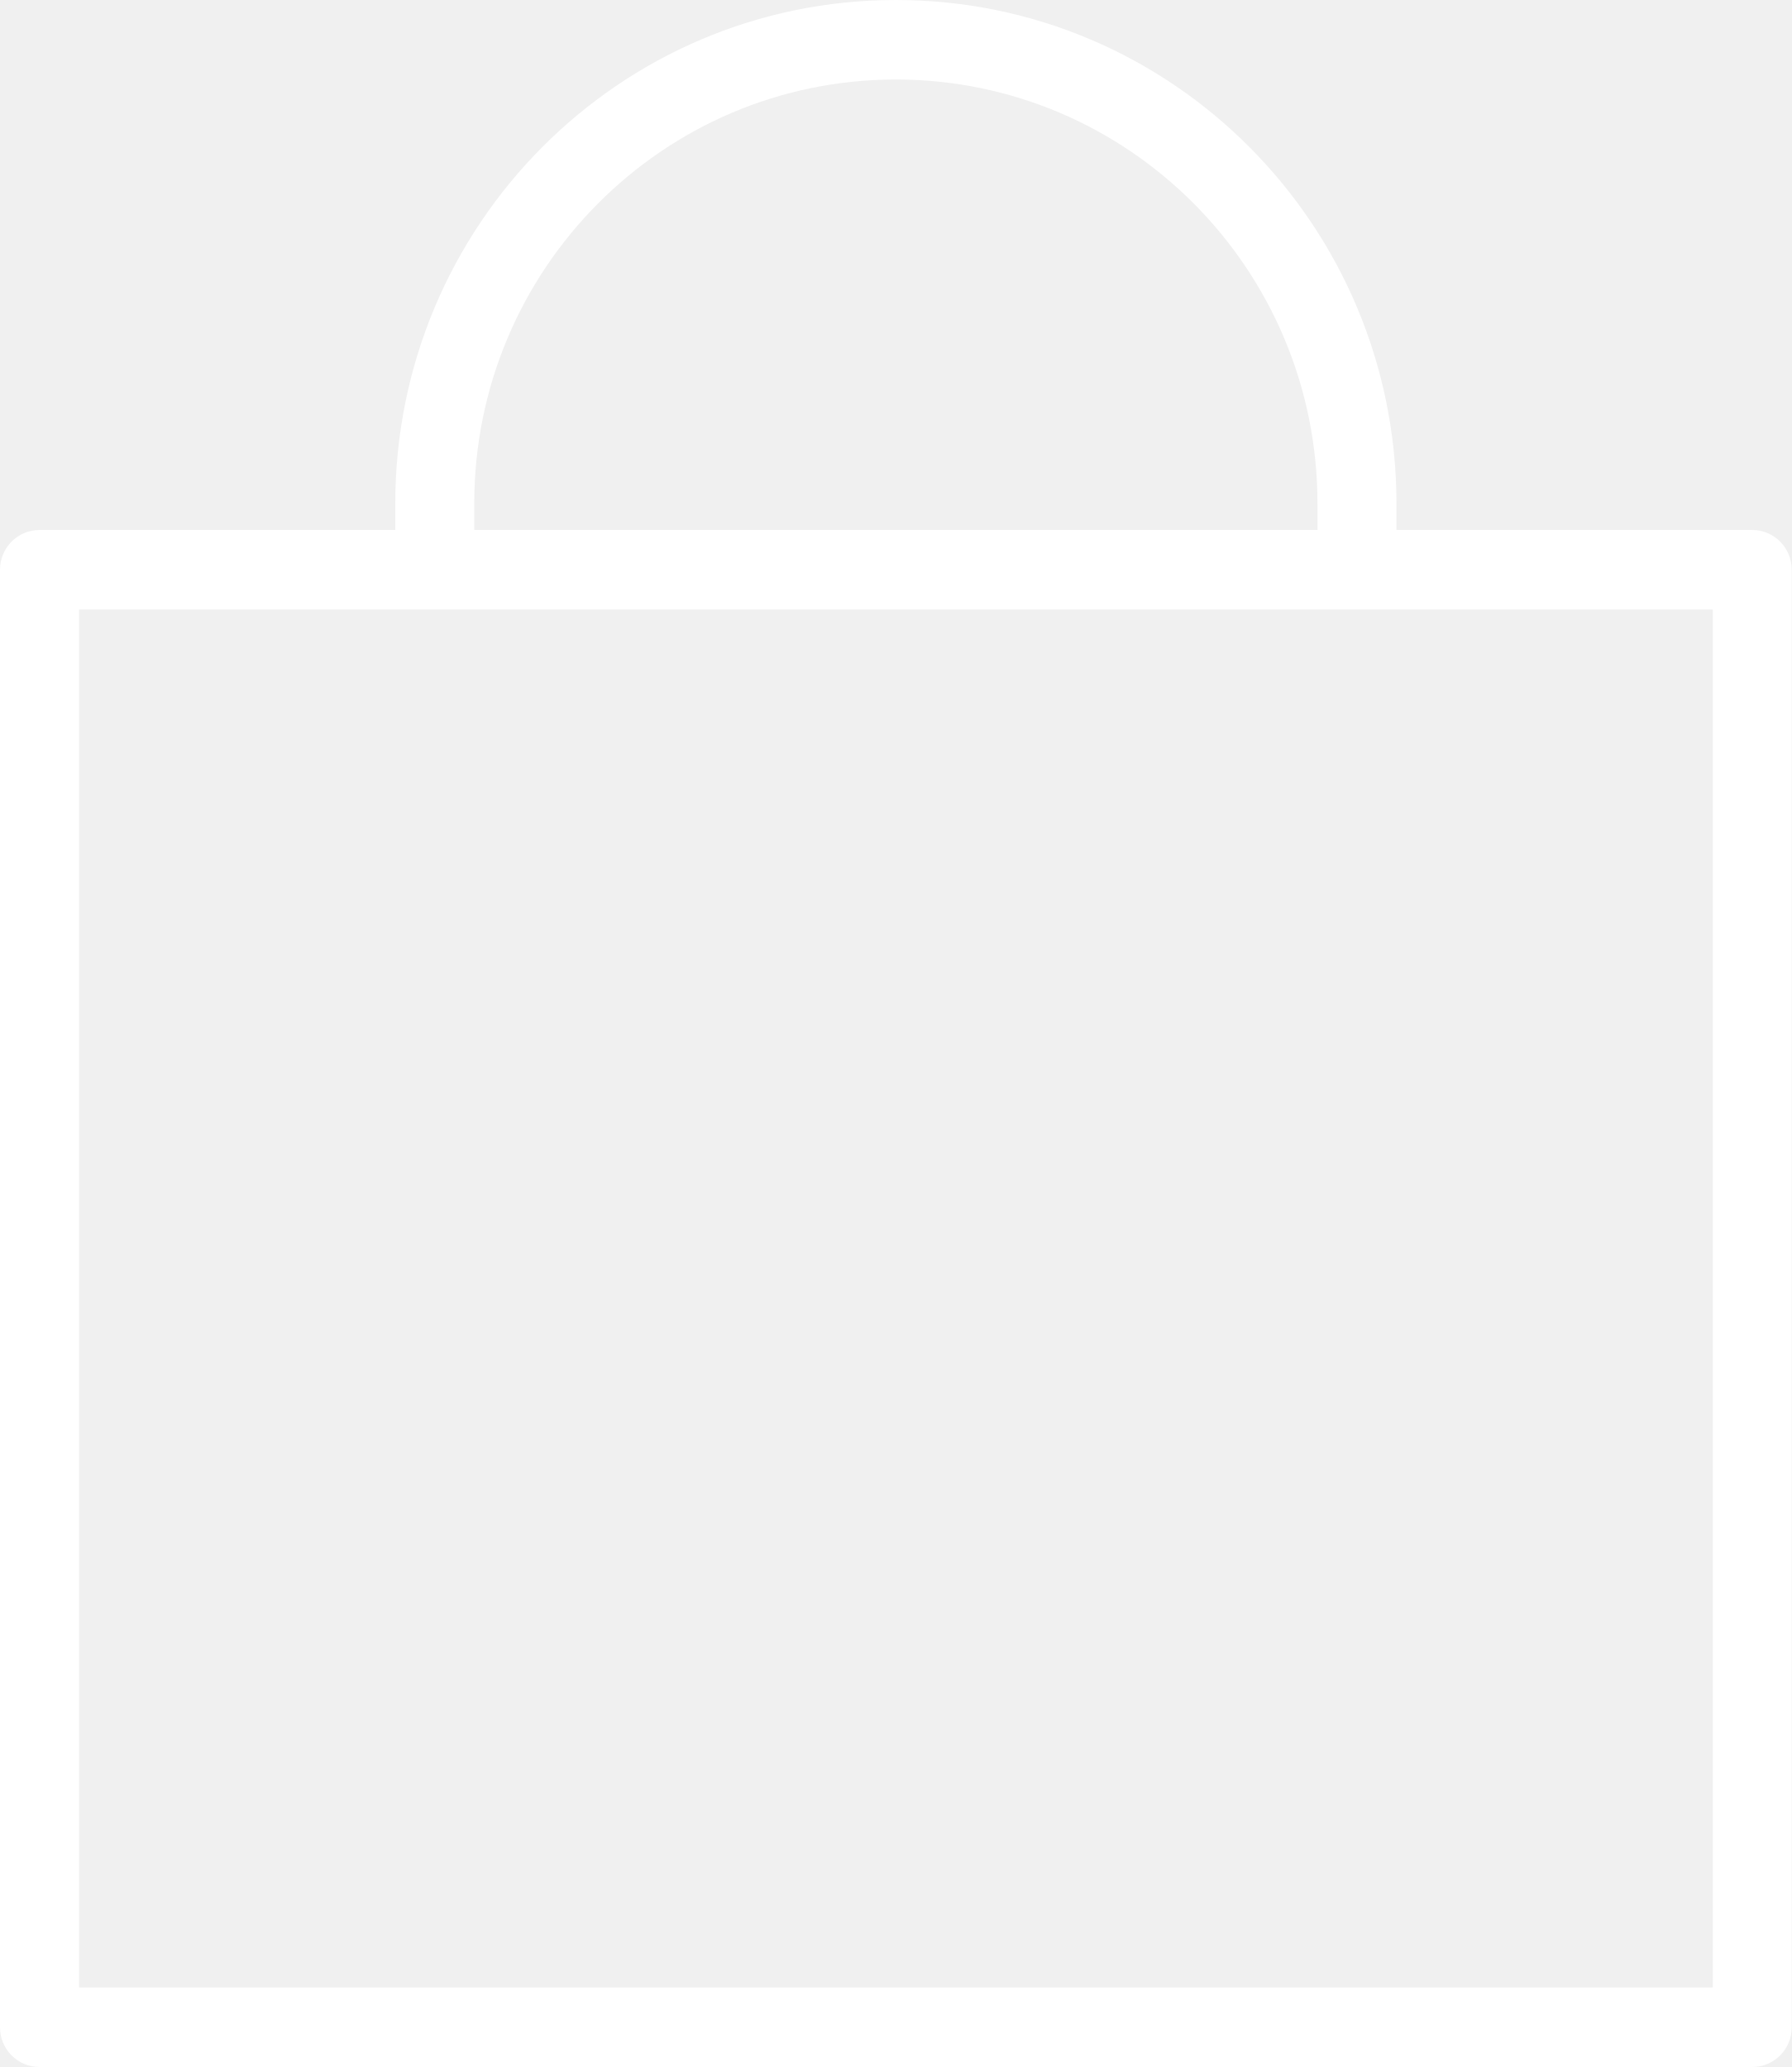
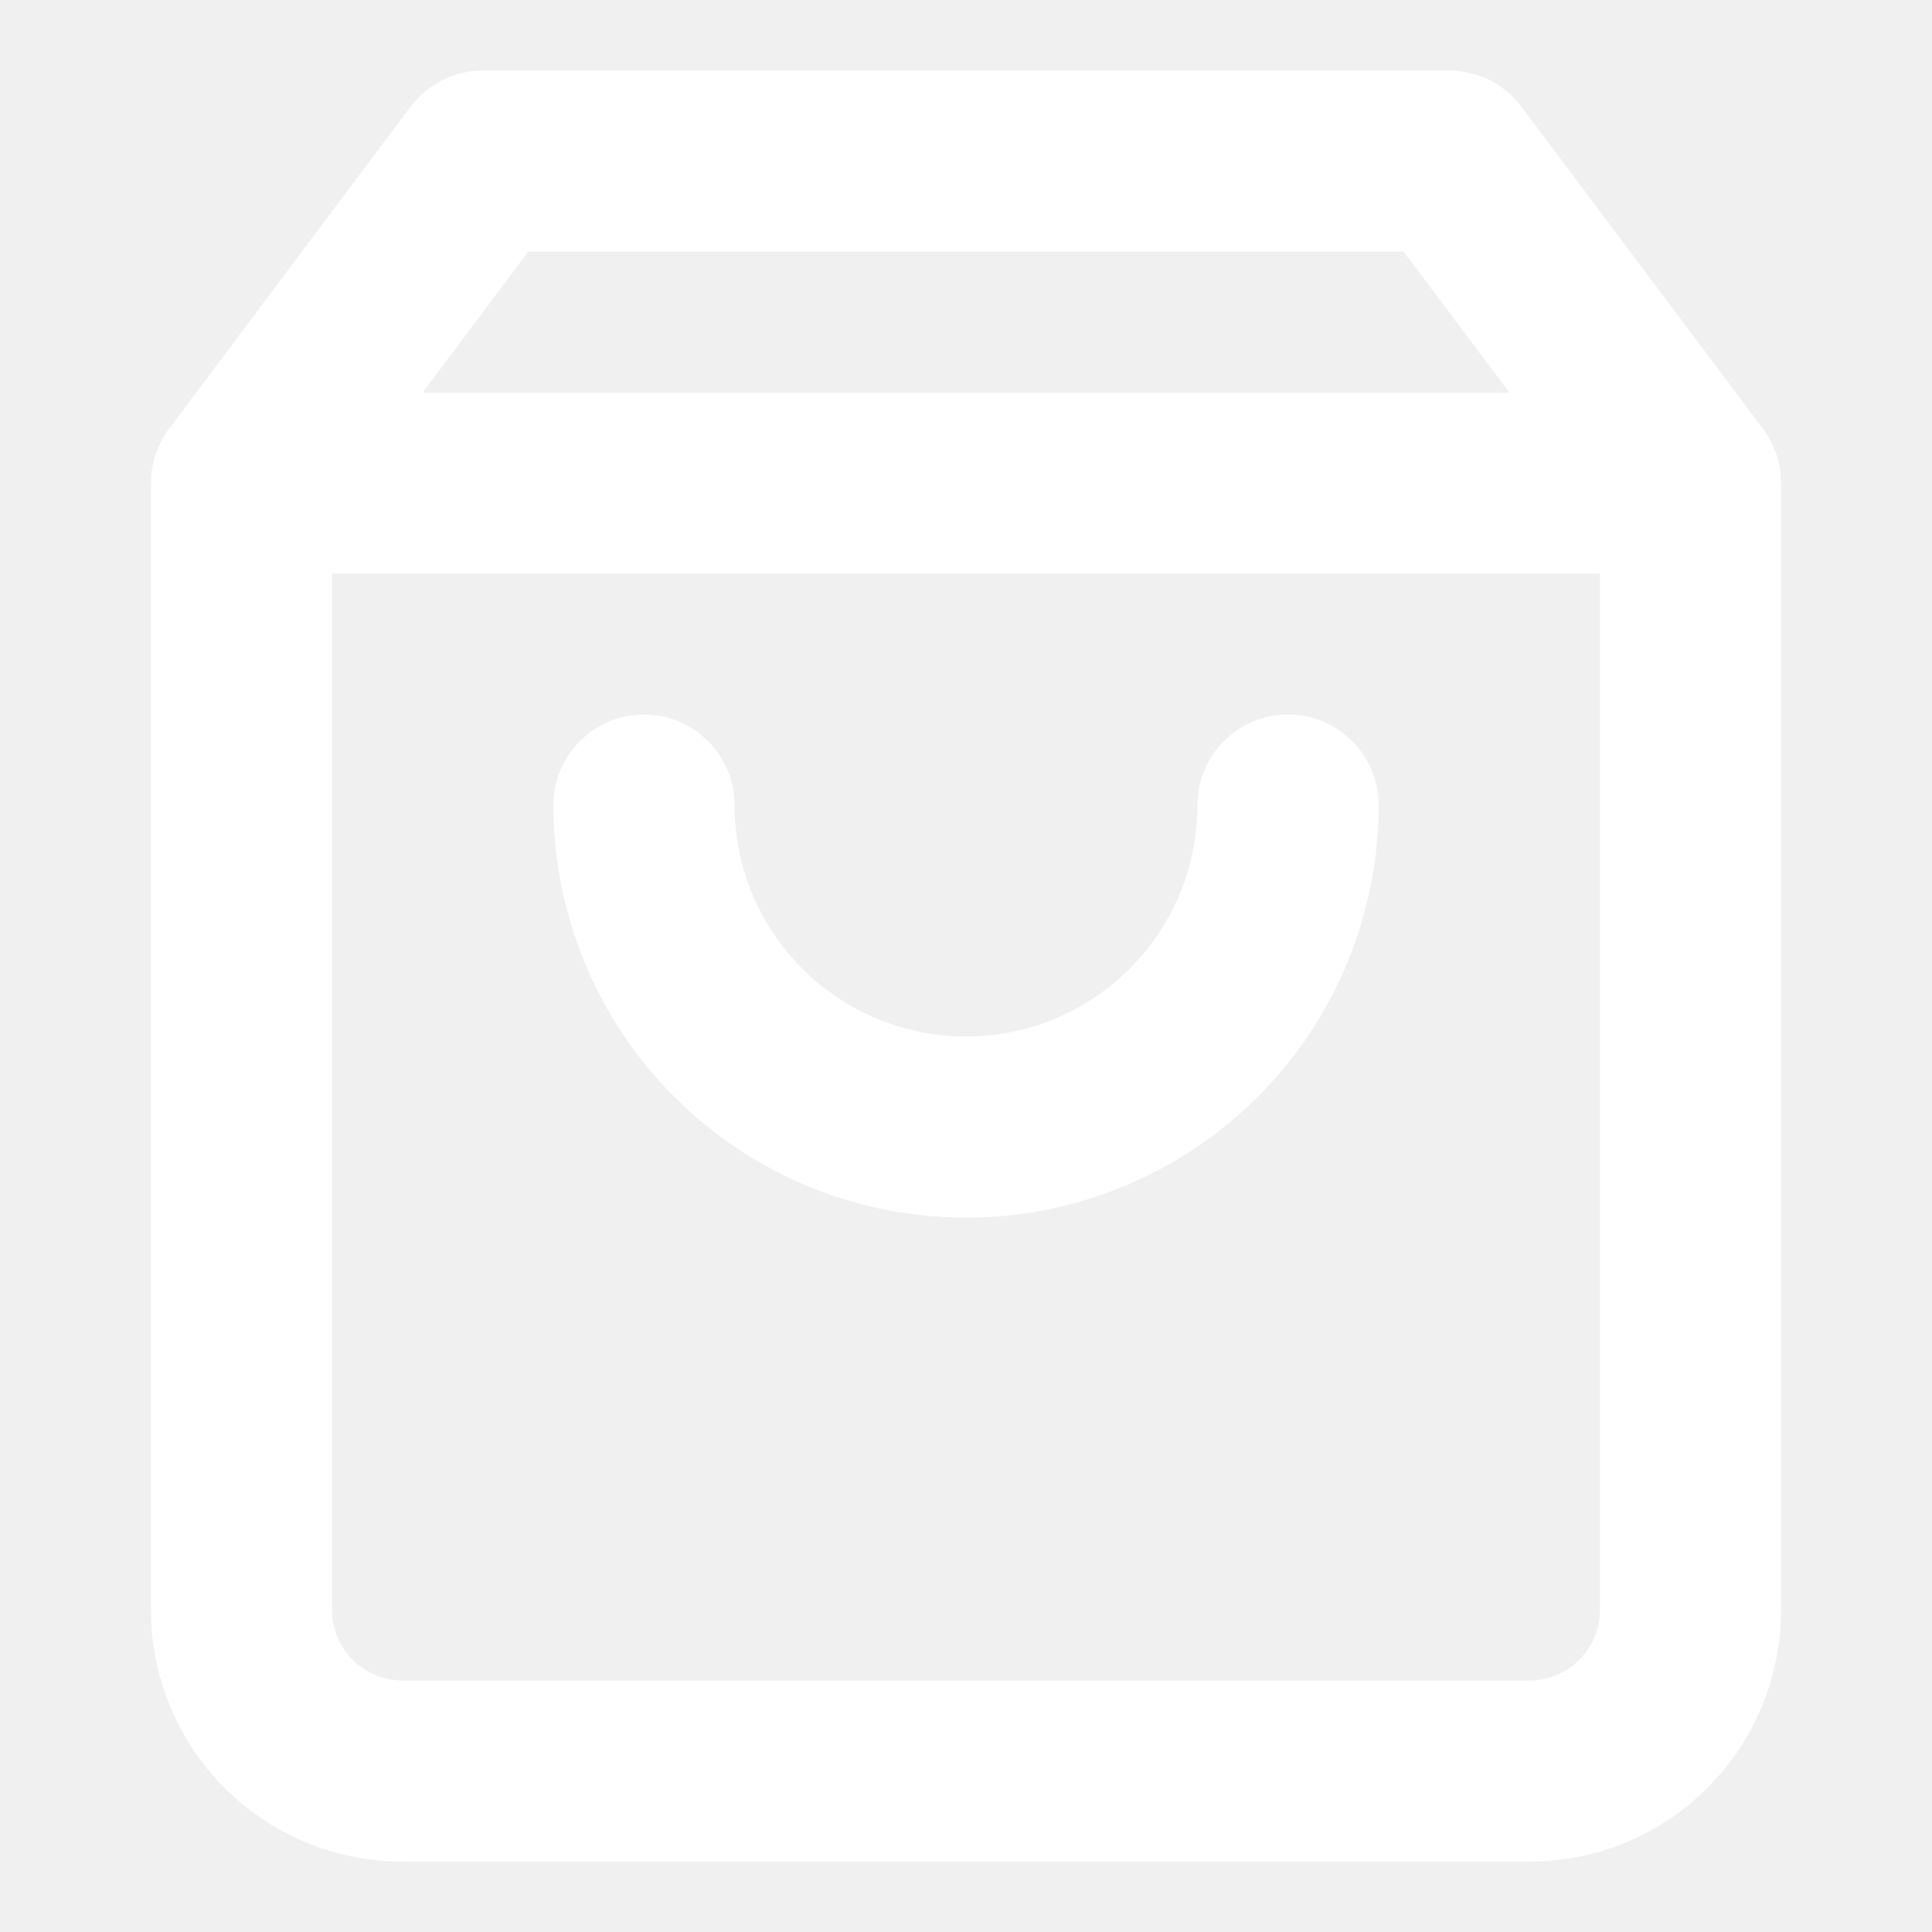
- <svg xmlns="http://www.w3.org/2000/svg" width="13" height="15" viewBox="0 0 13 15" fill="none">
-   <path fill-rule="evenodd" clip-rule="evenodd" d="M6.5 0C4.494 0 2.868 1.636 2.868 3.654V3.846H0.287C0.128 3.846 0 3.975 0 4.135V14.712C0 14.871 0.128 15 0.287 15H12.713C12.872 15 13 14.871 13 14.712V4.135C13 3.975 12.872 3.846 12.713 3.846H10.132V3.654C10.132 1.636 8.506 0 6.5 0ZM3.441 3.654C3.441 1.955 4.811 0.577 6.5 0.577C8.189 0.577 9.559 1.955 9.559 3.654V3.846H3.441V3.654ZM0.574 14.423V4.423H12.427V14.423H0.574Z" fill="white" />
+ <svg xmlns="http://www.w3.org/2000/svg" width="16" height="16" viewBox="0 0 16 16" fill="none">
+   <path fill-rule="evenodd" clip-rule="evenodd" d="M3.4 0.884C3.542 0.695 3.764 0.584 4 0.584H12C12.236 0.584 12.458 0.695 12.6 0.884L14.595 3.545C14.692 3.671 14.75 3.829 14.75 4.001V13.334C14.75 13.886 14.53 14.416 14.14 14.807C13.749 15.198 13.219 15.417 12.667 15.417H3.333C2.781 15.417 2.251 15.198 1.86 14.807C1.469 14.416 1.25 13.886 1.25 13.334V4.001C1.25 3.829 1.308 3.671 1.405 3.545L3.4 0.884ZM2.75 4.751V13.334C2.75 13.489 2.811 13.637 2.921 13.746C3.03 13.856 3.179 13.917 3.333 13.917H12.667C12.821 13.917 12.97 13.856 13.079 13.746C13.188 13.637 13.25 13.489 13.25 13.334V4.751H2.75ZM12.5 3.251H3.5L4.375 2.084H11.625L12.5 3.251ZM5.333 5.917C5.748 5.917 6.083 6.253 6.083 6.667C6.083 7.176 6.285 7.663 6.645 8.023C7.004 8.382 7.492 8.584 8 8.584C8.508 8.584 8.996 8.382 9.355 8.023C9.715 7.663 9.917 7.176 9.917 6.667C9.917 6.253 10.252 5.917 10.667 5.917C11.081 5.917 11.417 6.253 11.417 6.667C11.417 7.573 11.057 8.443 10.416 9.083C9.775 9.724 8.906 10.084 8 10.084C7.094 10.084 6.225 9.724 5.584 9.083C4.943 8.443 4.583 7.573 4.583 6.667C4.583 6.253 4.919 5.917 5.333 5.917Z" fill="white" />
</svg>
